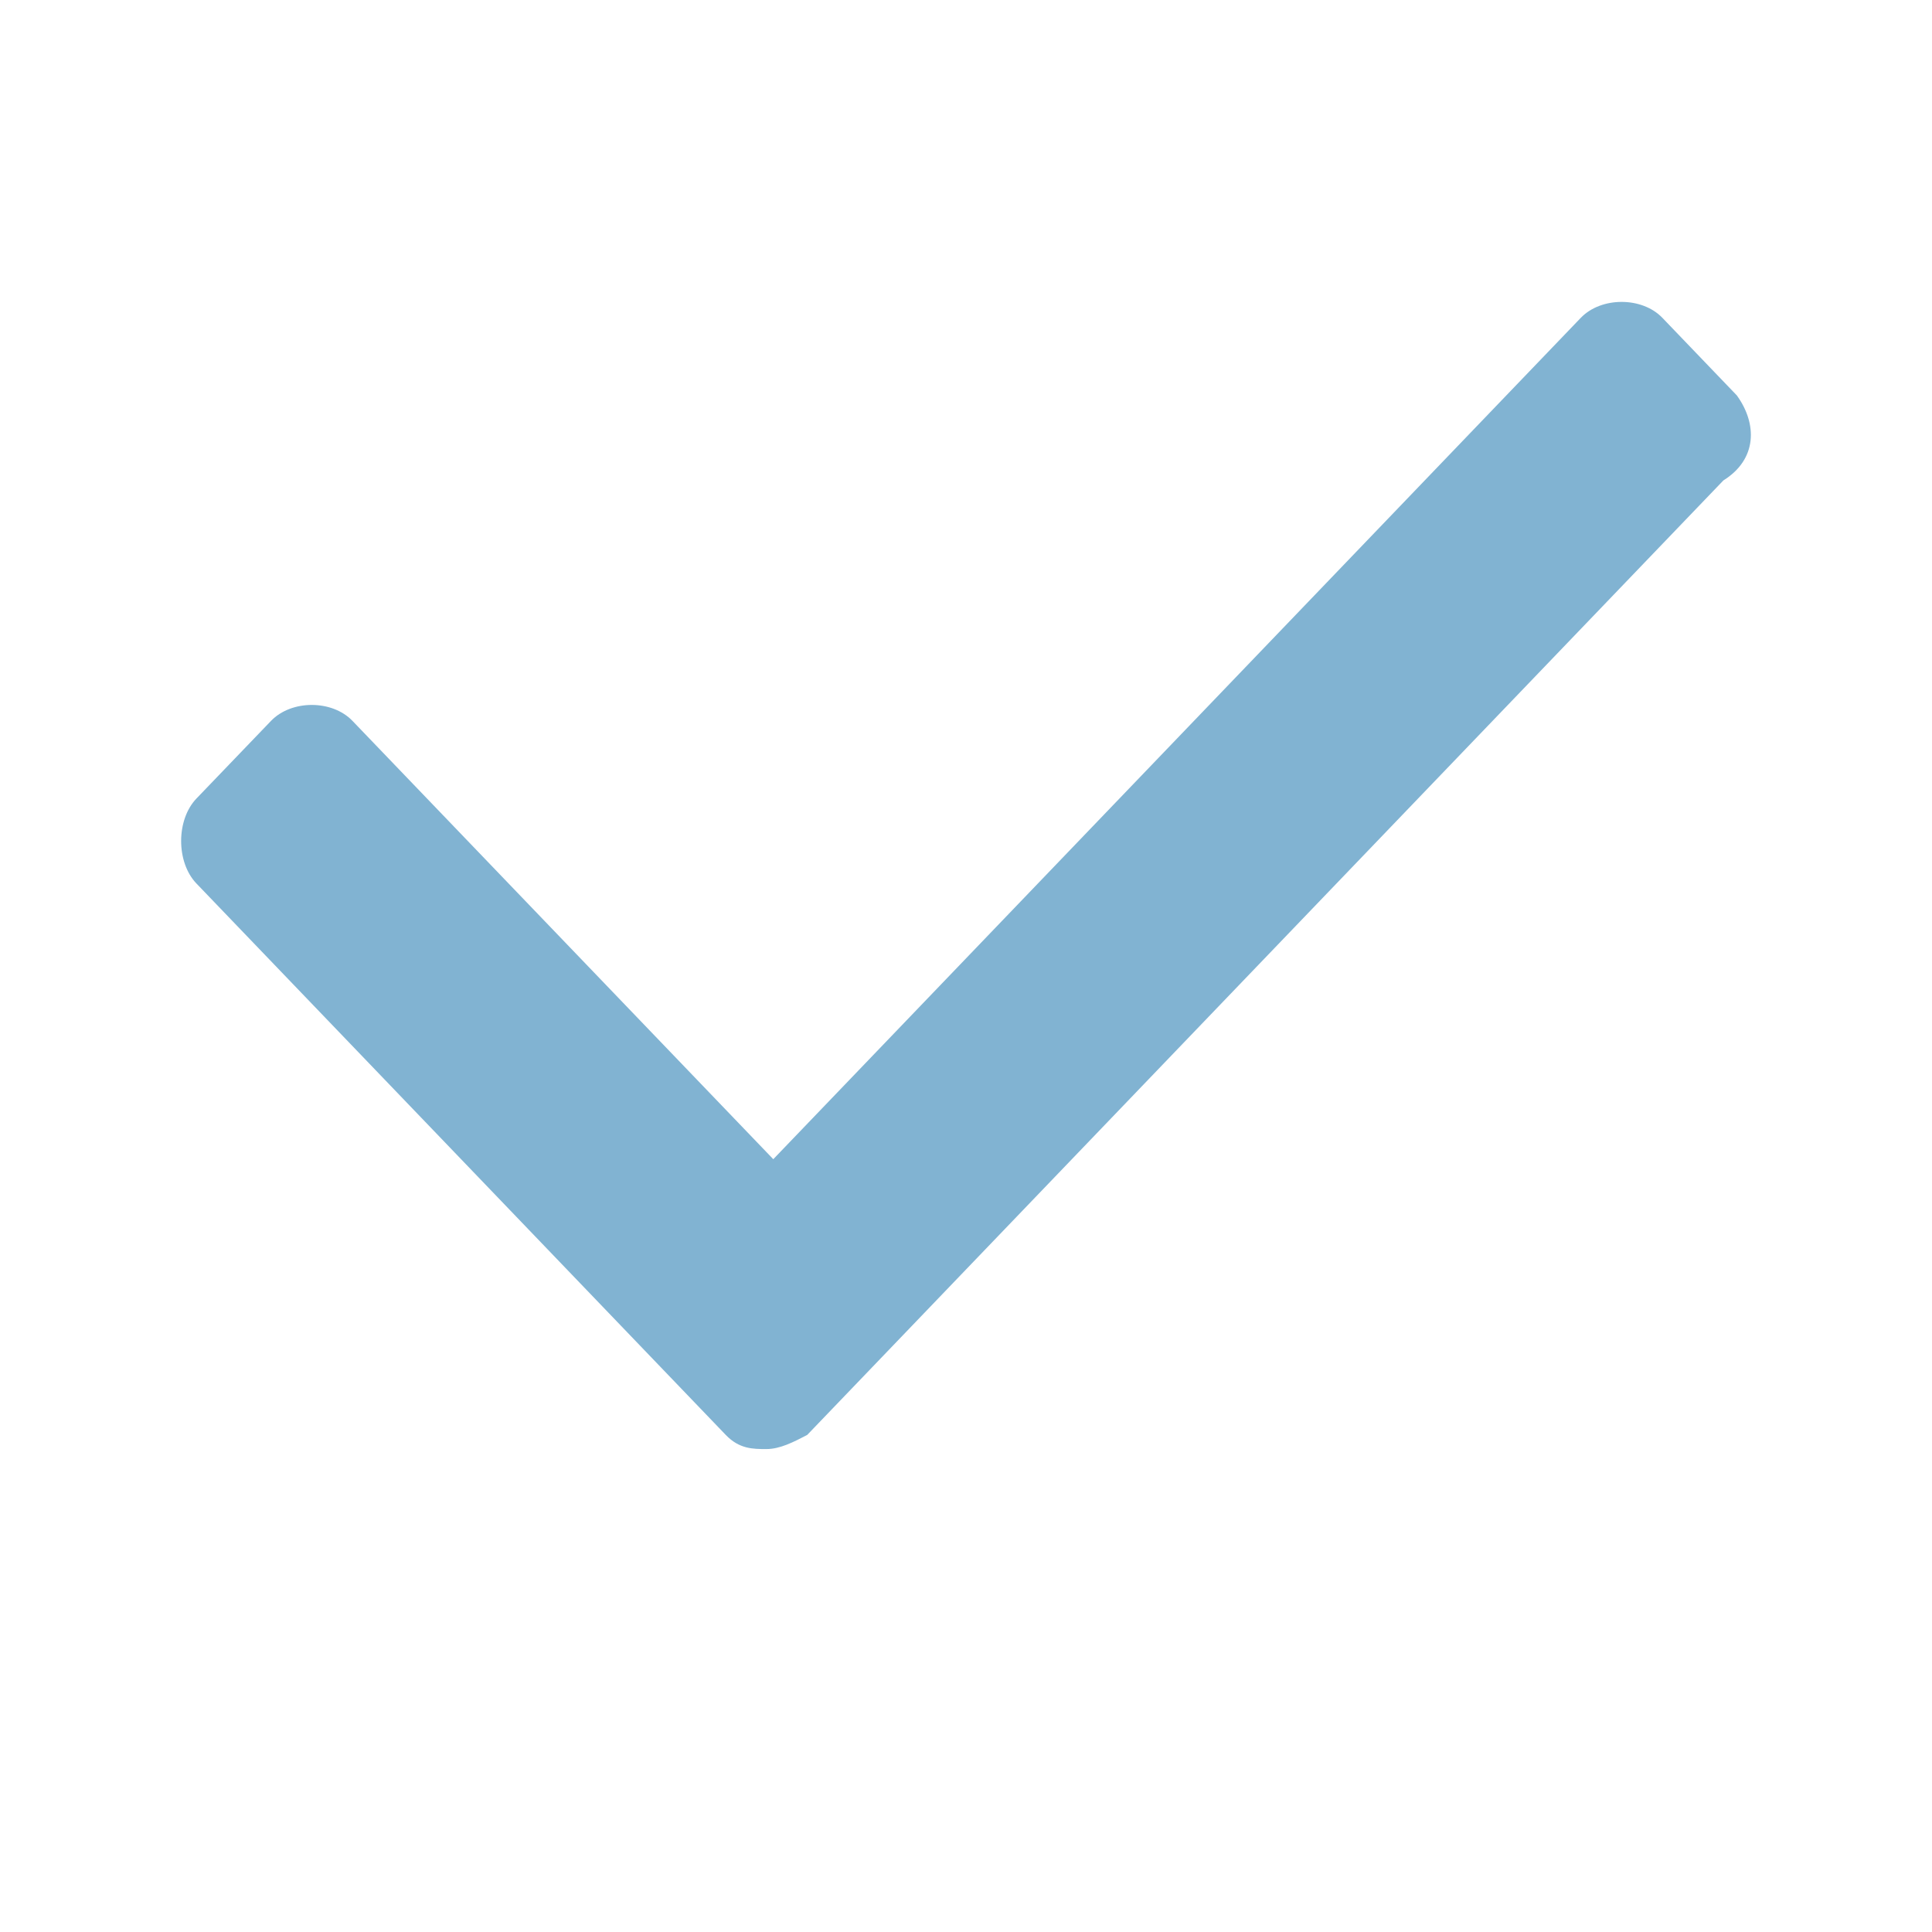
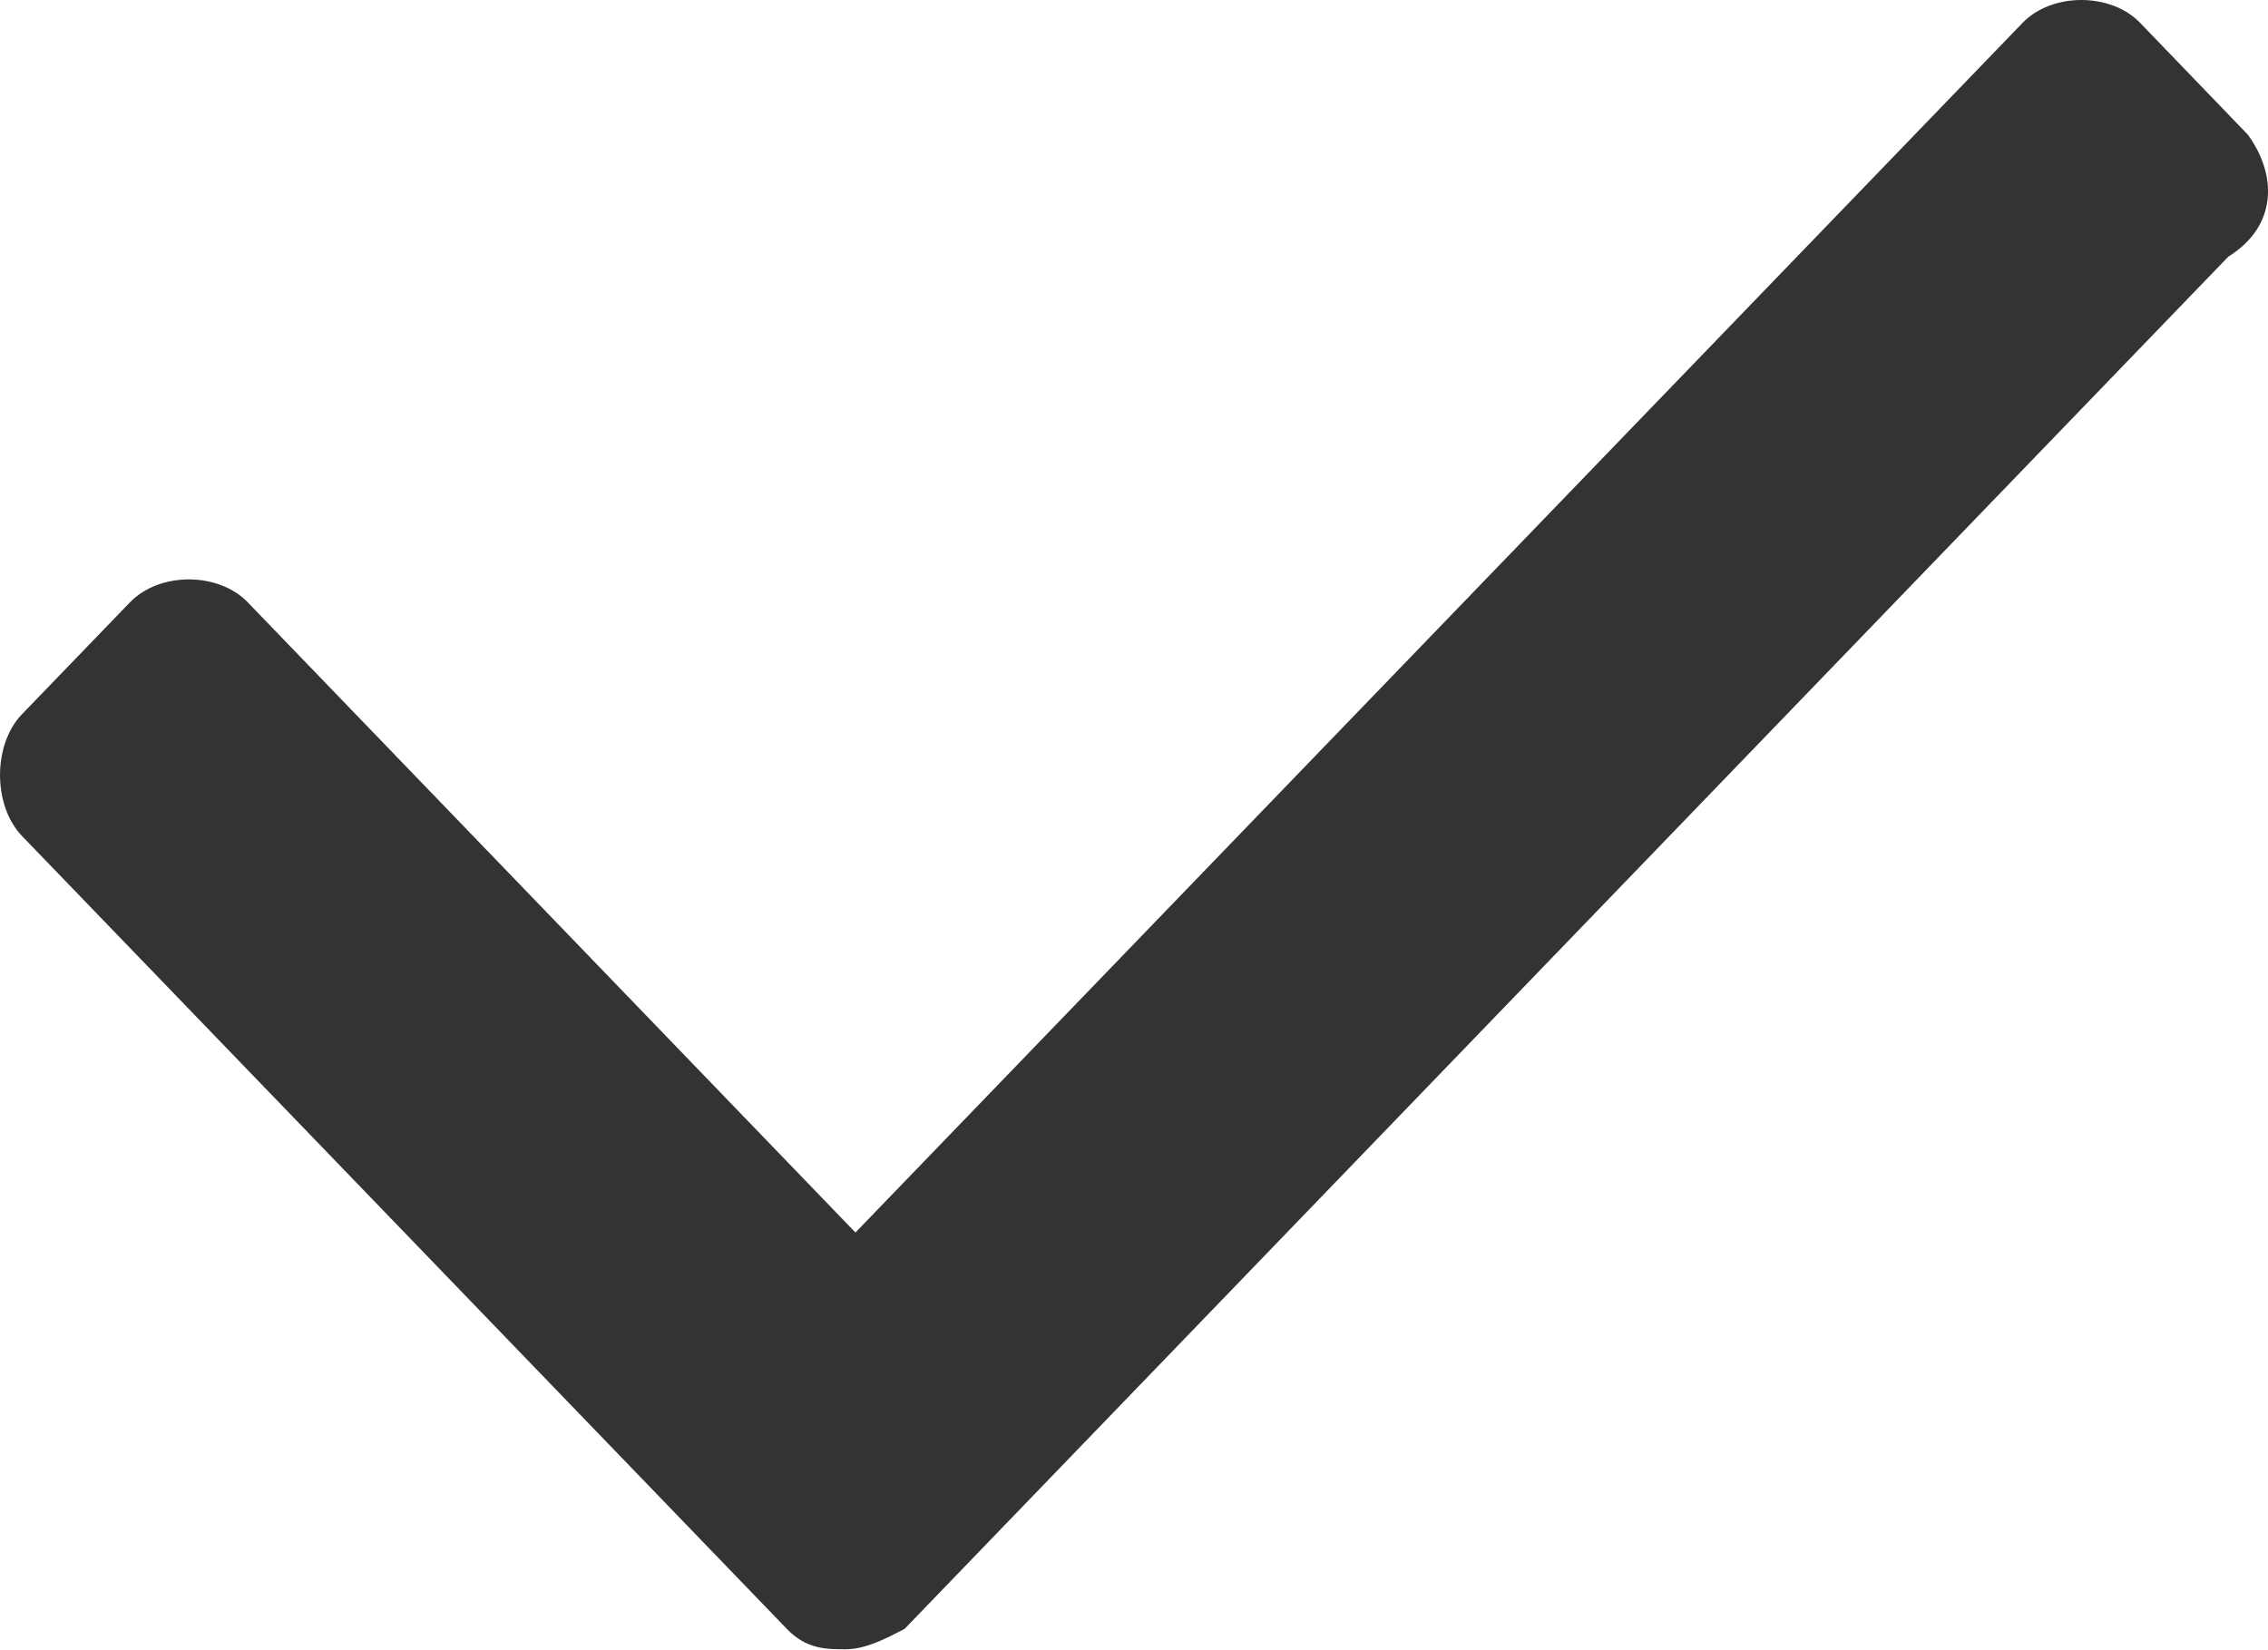
- <svg xmlns="http://www.w3.org/2000/svg" width="32" height="32" viewBox="0 0 32 32" fill="none">
-   <path d="m28.77 6.552-1.237-1.289c-.337-.35-1.011-.35-1.349 0L12.808 19.2l-6.97-7.26c-.337-.352-1.011-.352-1.349 0l-1.236 1.287c-.337.352-.337 1.054 0 1.406l8.768 9.134c.225.234.45.234.674.234.225 0 .45-.117.675-.234l15.175-15.81c.562-.35.562-.936.225-1.404Z" fill="#81B3D2" />
+ <svg xmlns="http://www.w3.org/2000/svg" width="22" height="16" viewBox="0 0 22 16" fill="none">
+   <path d="M21.805 1.307 20.76.222c-.285-.296-.856-.296-1.141 0L8.298 11.957 2.403 5.843c-.286-.296-.856-.296-1.142 0L.214 6.928c-.285.295-.285.887 0 1.183l7.419 7.692c.19.197.38.197.57.197.191 0 .381-.099.571-.197L21.615 2.49c.476-.296.476-.789.19-1.183Z" fill="#333" />
</svg>
